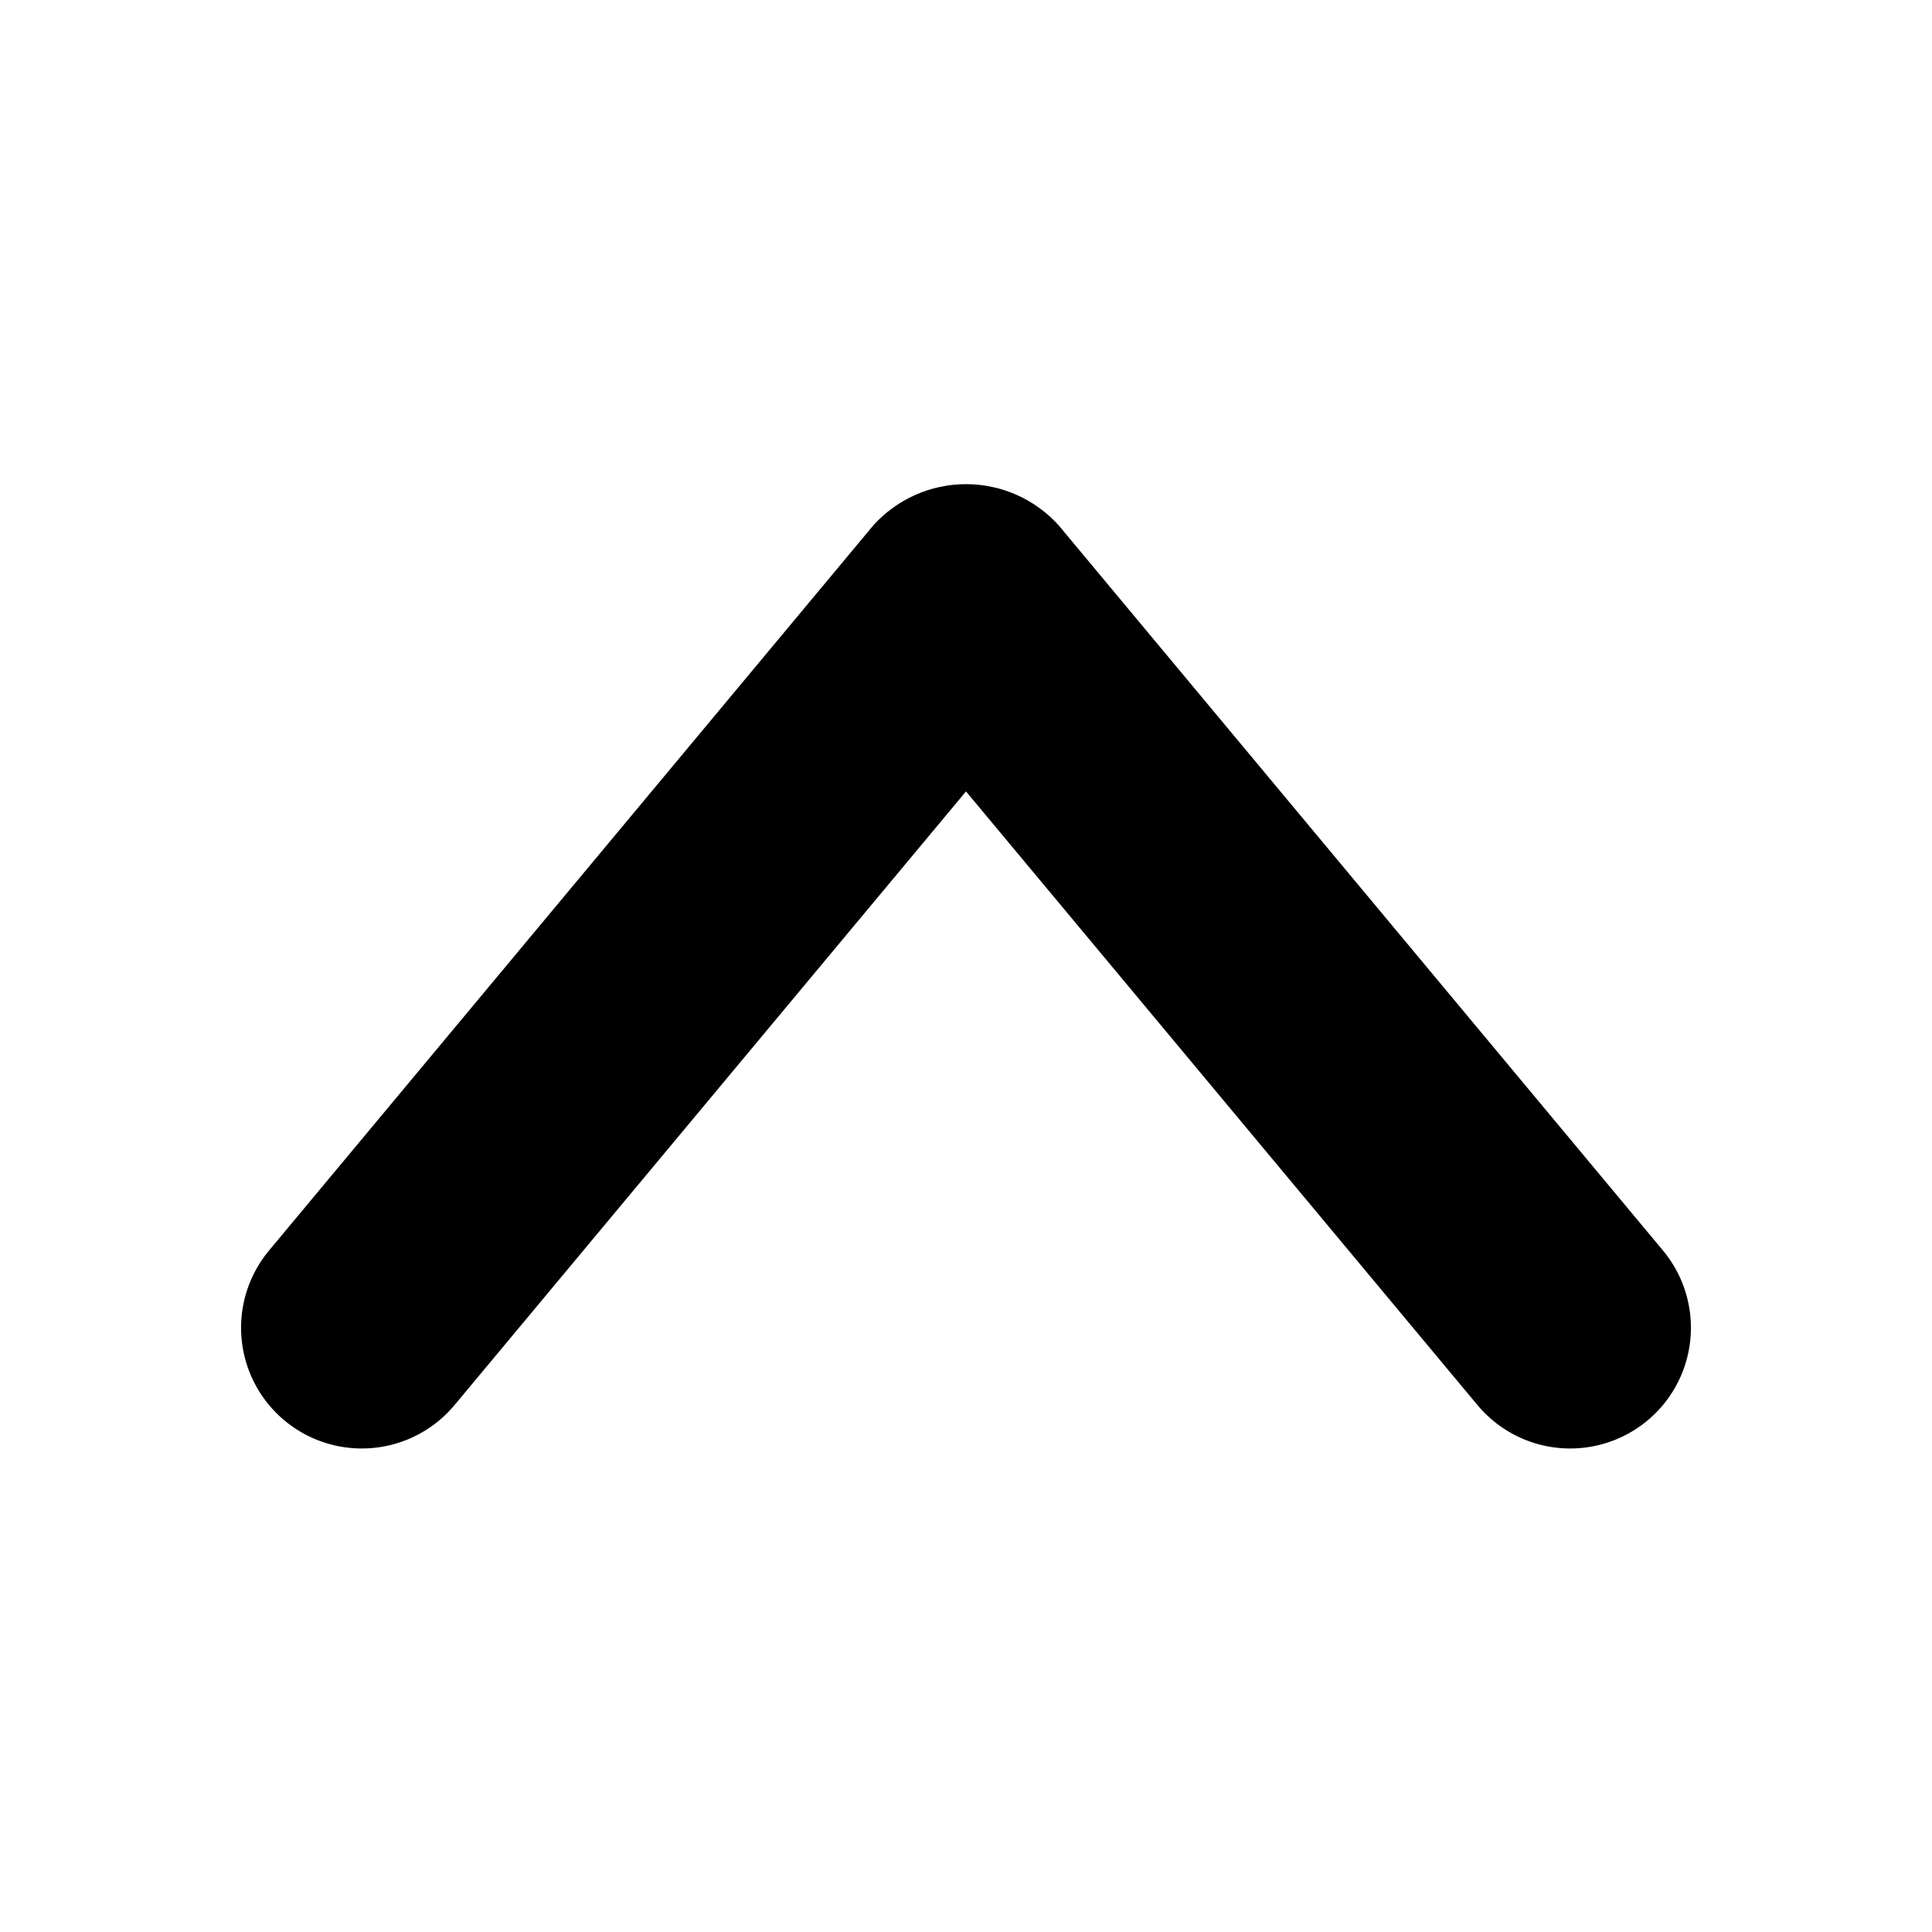
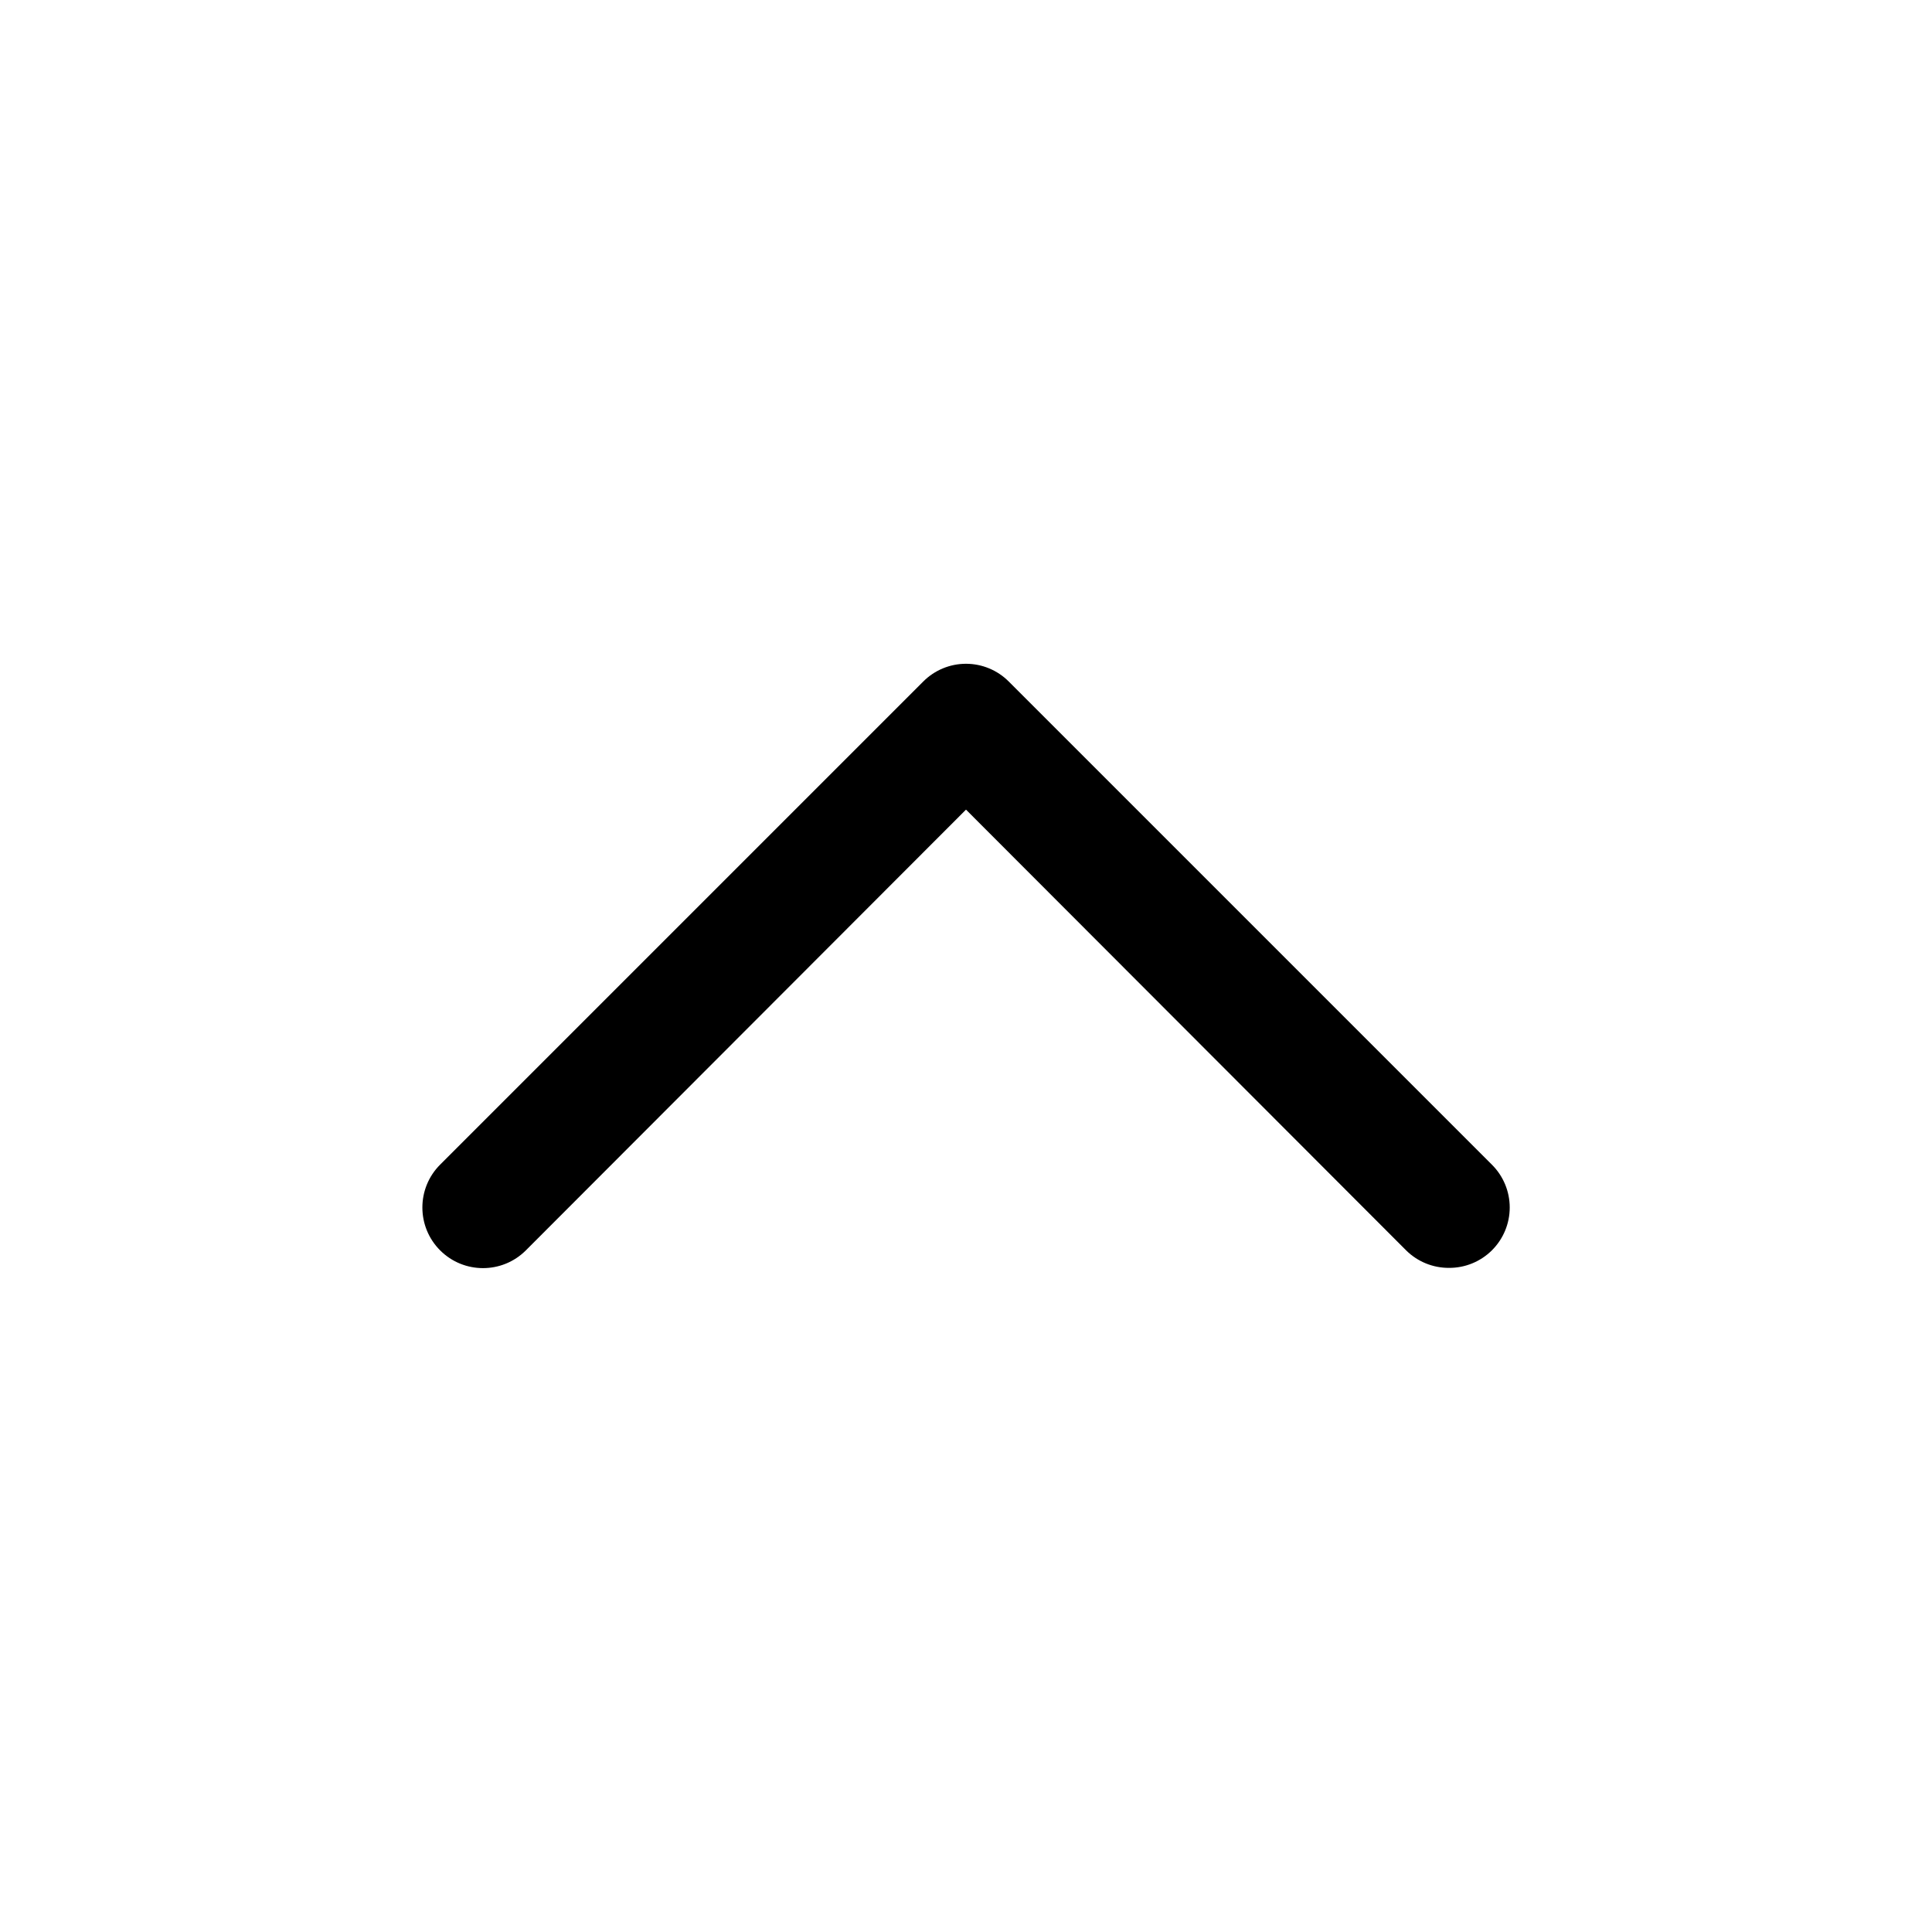
- <svg xmlns="http://www.w3.org/2000/svg" viewBox="0 0 96 96">
-   <path d="M82.607,62.107,52.606,26.105a6.203,6.203,0,0,0-9.211,0L13.393,62.107a5.999,5.999,0,1,0,9.211,7.688L48,39.325,73.396,69.795a5.999,5.999,0,1,0,9.211-7.688Z" />
+ <svg xmlns="http://www.w3.org/2000/svg" viewBox="0 0 32 32">
+   <defs>
+     <style>.cls-1{fill:none;}</style>
+   </defs>
+   <g data-name="Layer 2" id="Layer_2">
+     <path d="M24,21a1,1,0,0,1-.71-.29L16,13.41l-7.29,7.3a1,1,0,1,1-1.42-1.42l8-8a1,1,0,0,1,1.42,0l8,8a1,1,0,0,1,0,1.42A1,1,0,0,1,24,21Z" />
+   </g>
+   <g id="frame">
+     <rect class="cls-1" height="32" width="32" />
+   </g>
</svg>
